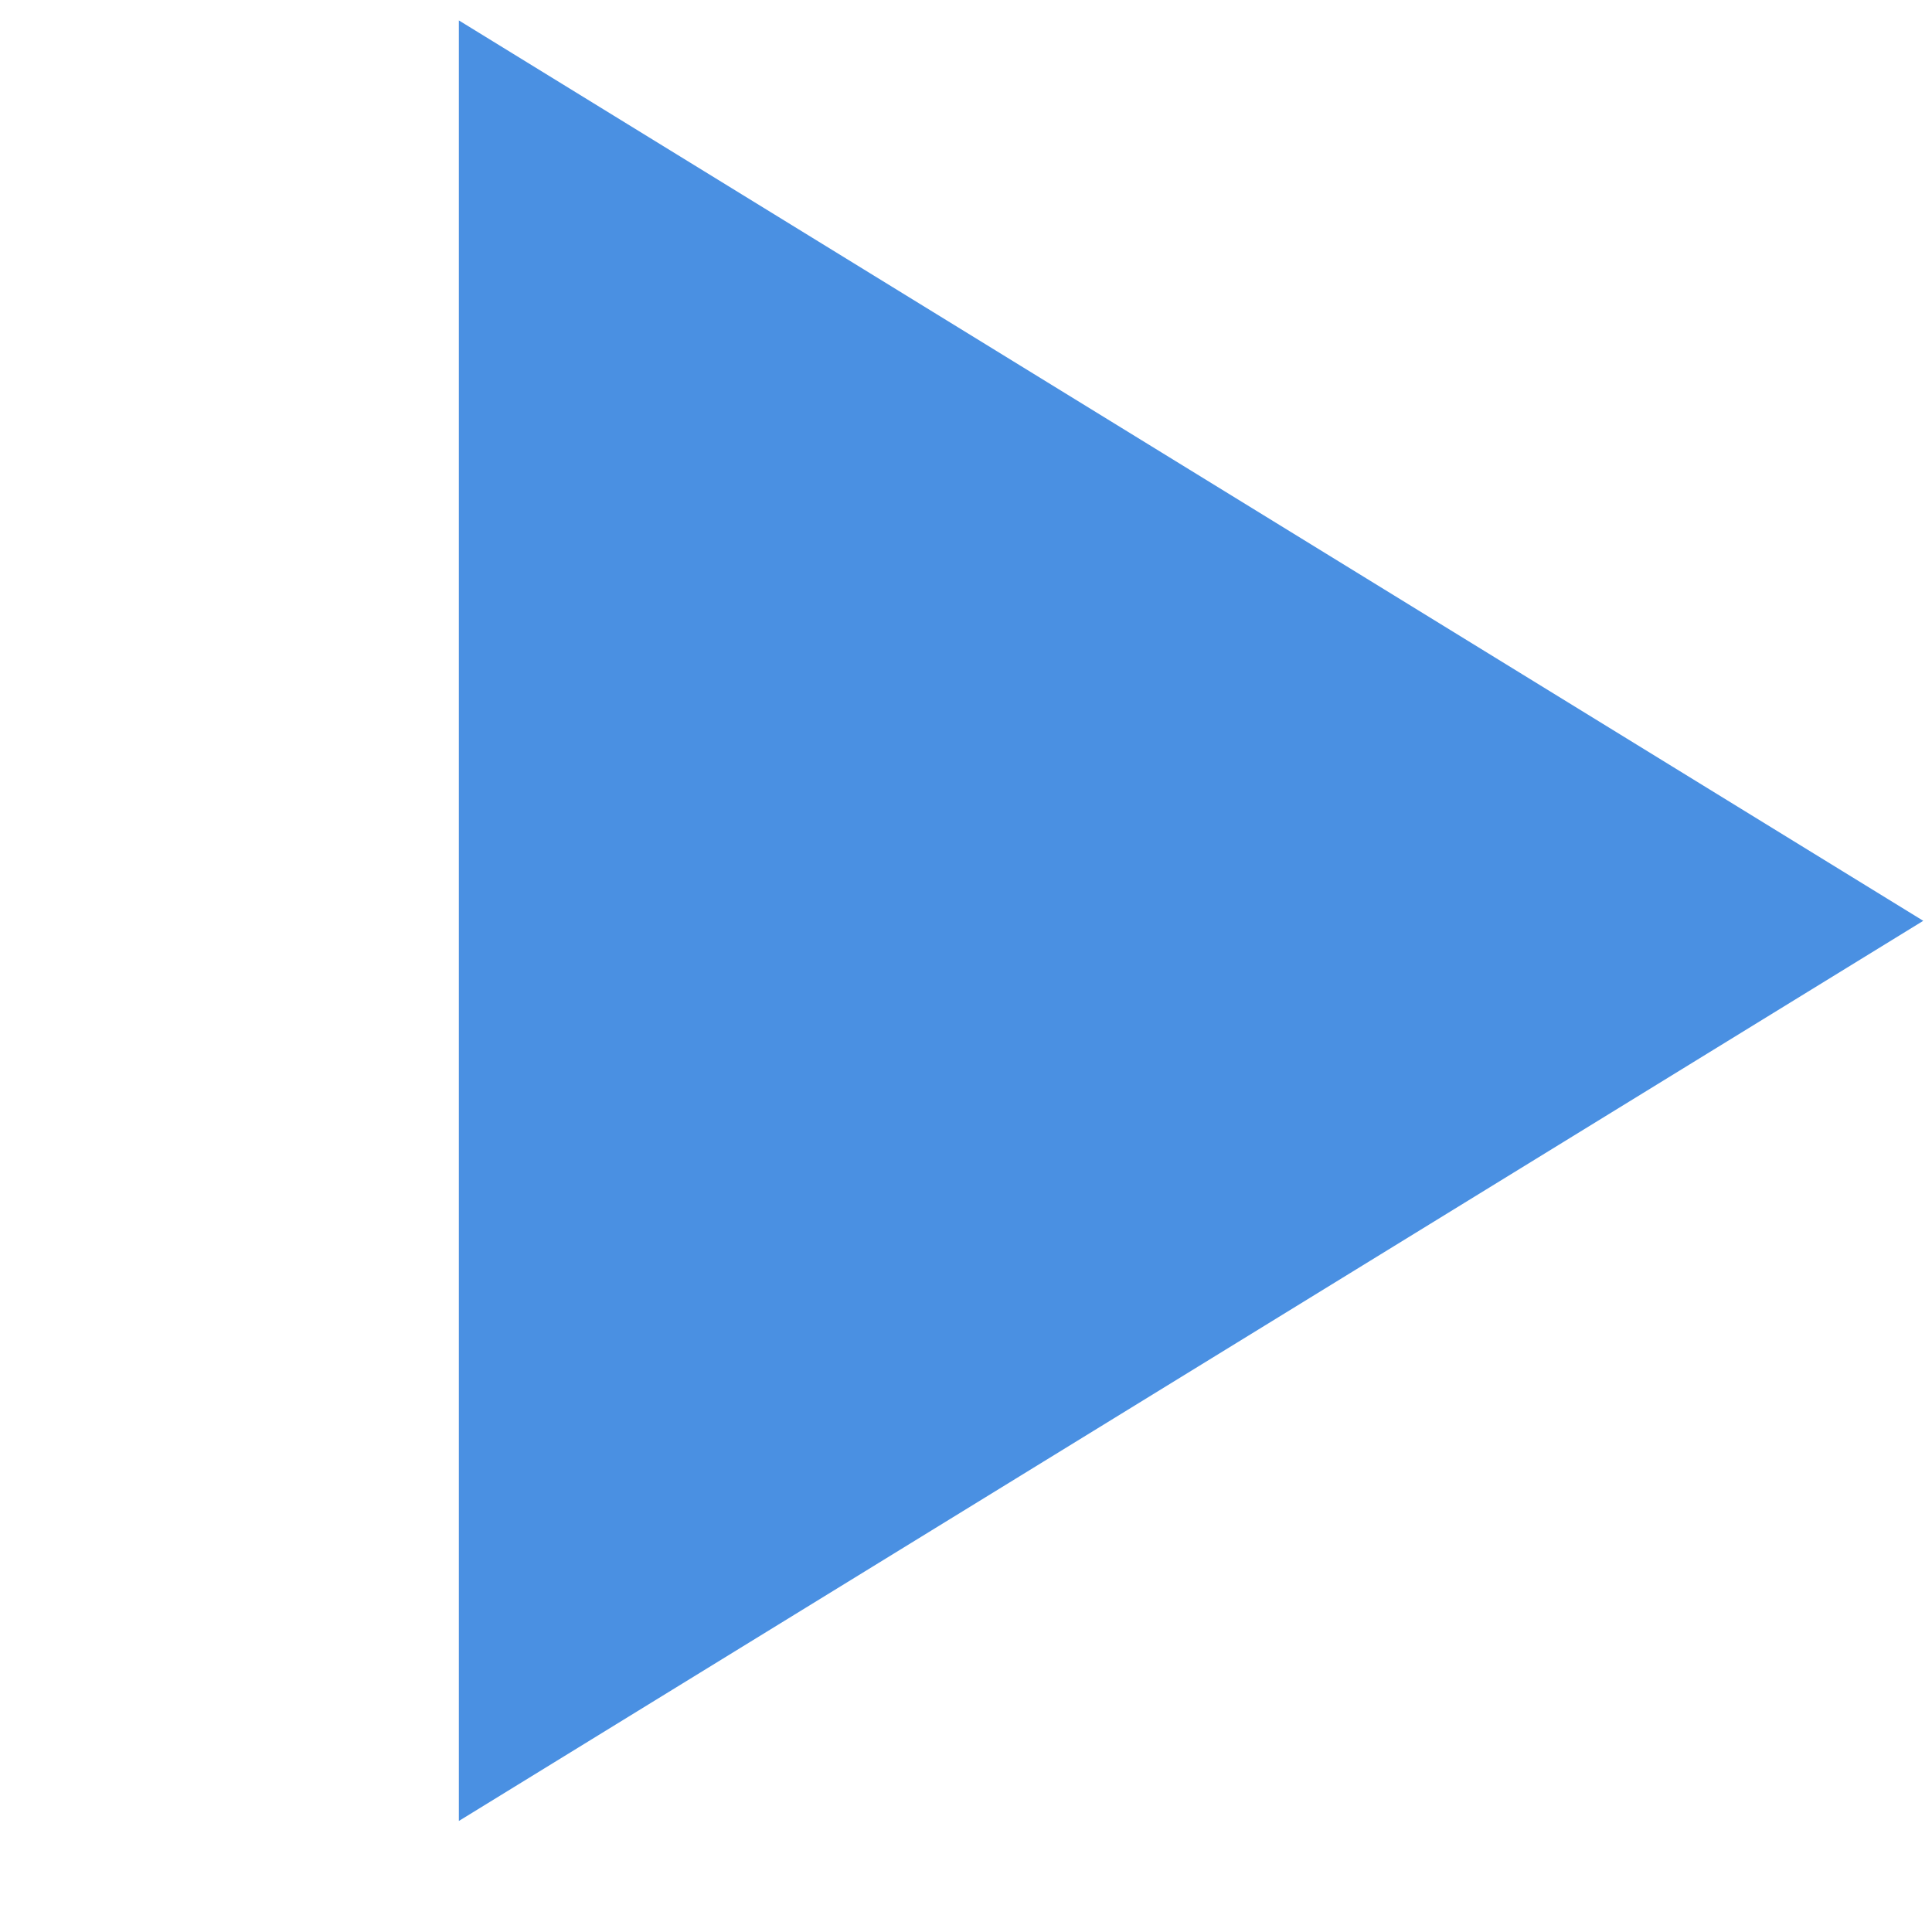
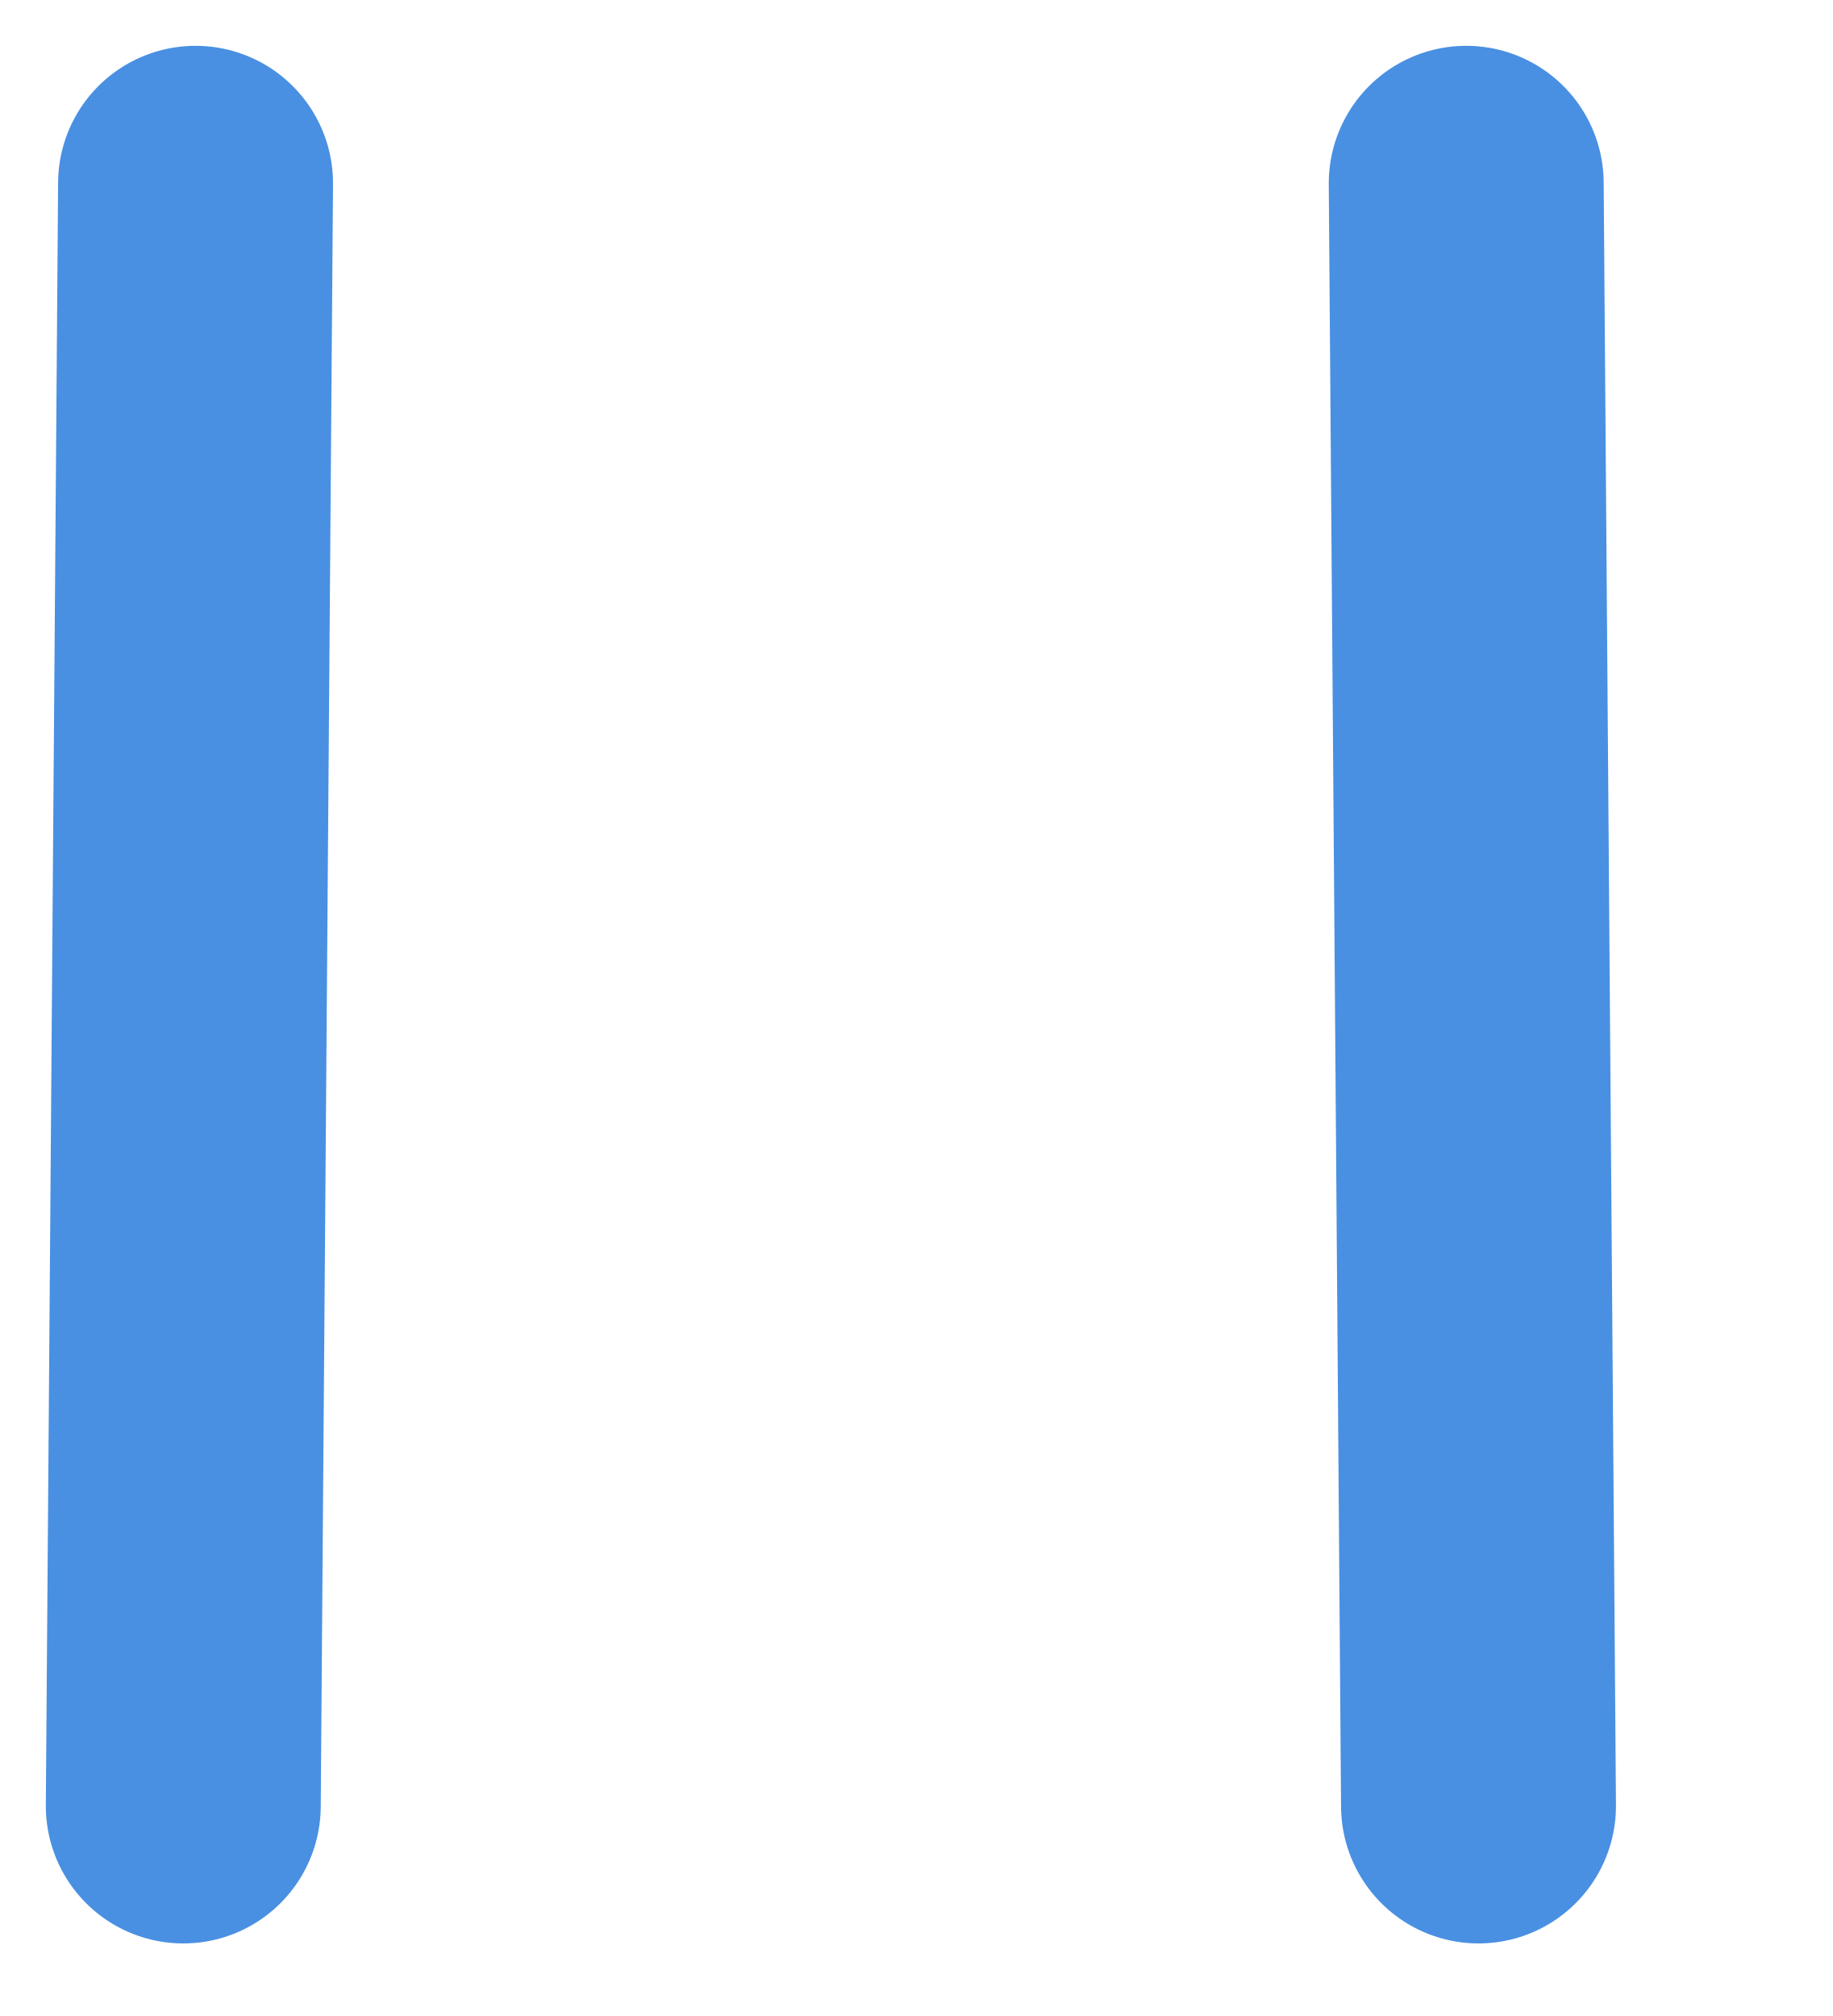
- <svg xmlns="http://www.w3.org/2000/svg" width="10px" height="10px" viewBox="220 2 10 10" version="1.1">
+ <svg xmlns="http://www.w3.org/2000/svg" width="10px" height="11px" viewBox="-1 0 10 11" version="1.1">
  <defs />
-   <polygon id="Polygon-1" stroke="#4A90E2" stroke-width="1" fill="#4A90E2" fill-rule="evenodd" transform="translate(225.9375, 6.765544) rotate(-270) translate(-225.9375, -6.765544) " points="225.938 3.703 229.703 9.828 222.172 9.828" />
+   <g id="Pause" stroke="none" stroke-width="1" fill="none" fill-rule="evenodd" transform="translate(0, 1)" stroke-linecap="round">
+     <path d="M0,8.854 L0.067,0" id="Line" stroke="#4990E2" stroke-width="1.5" />
+     <path d="M7.067,8.854 L7,0" id="Line-Copy-2" stroke="#4990E2" stroke-width="1.5" />
+   </g>
</svg>
